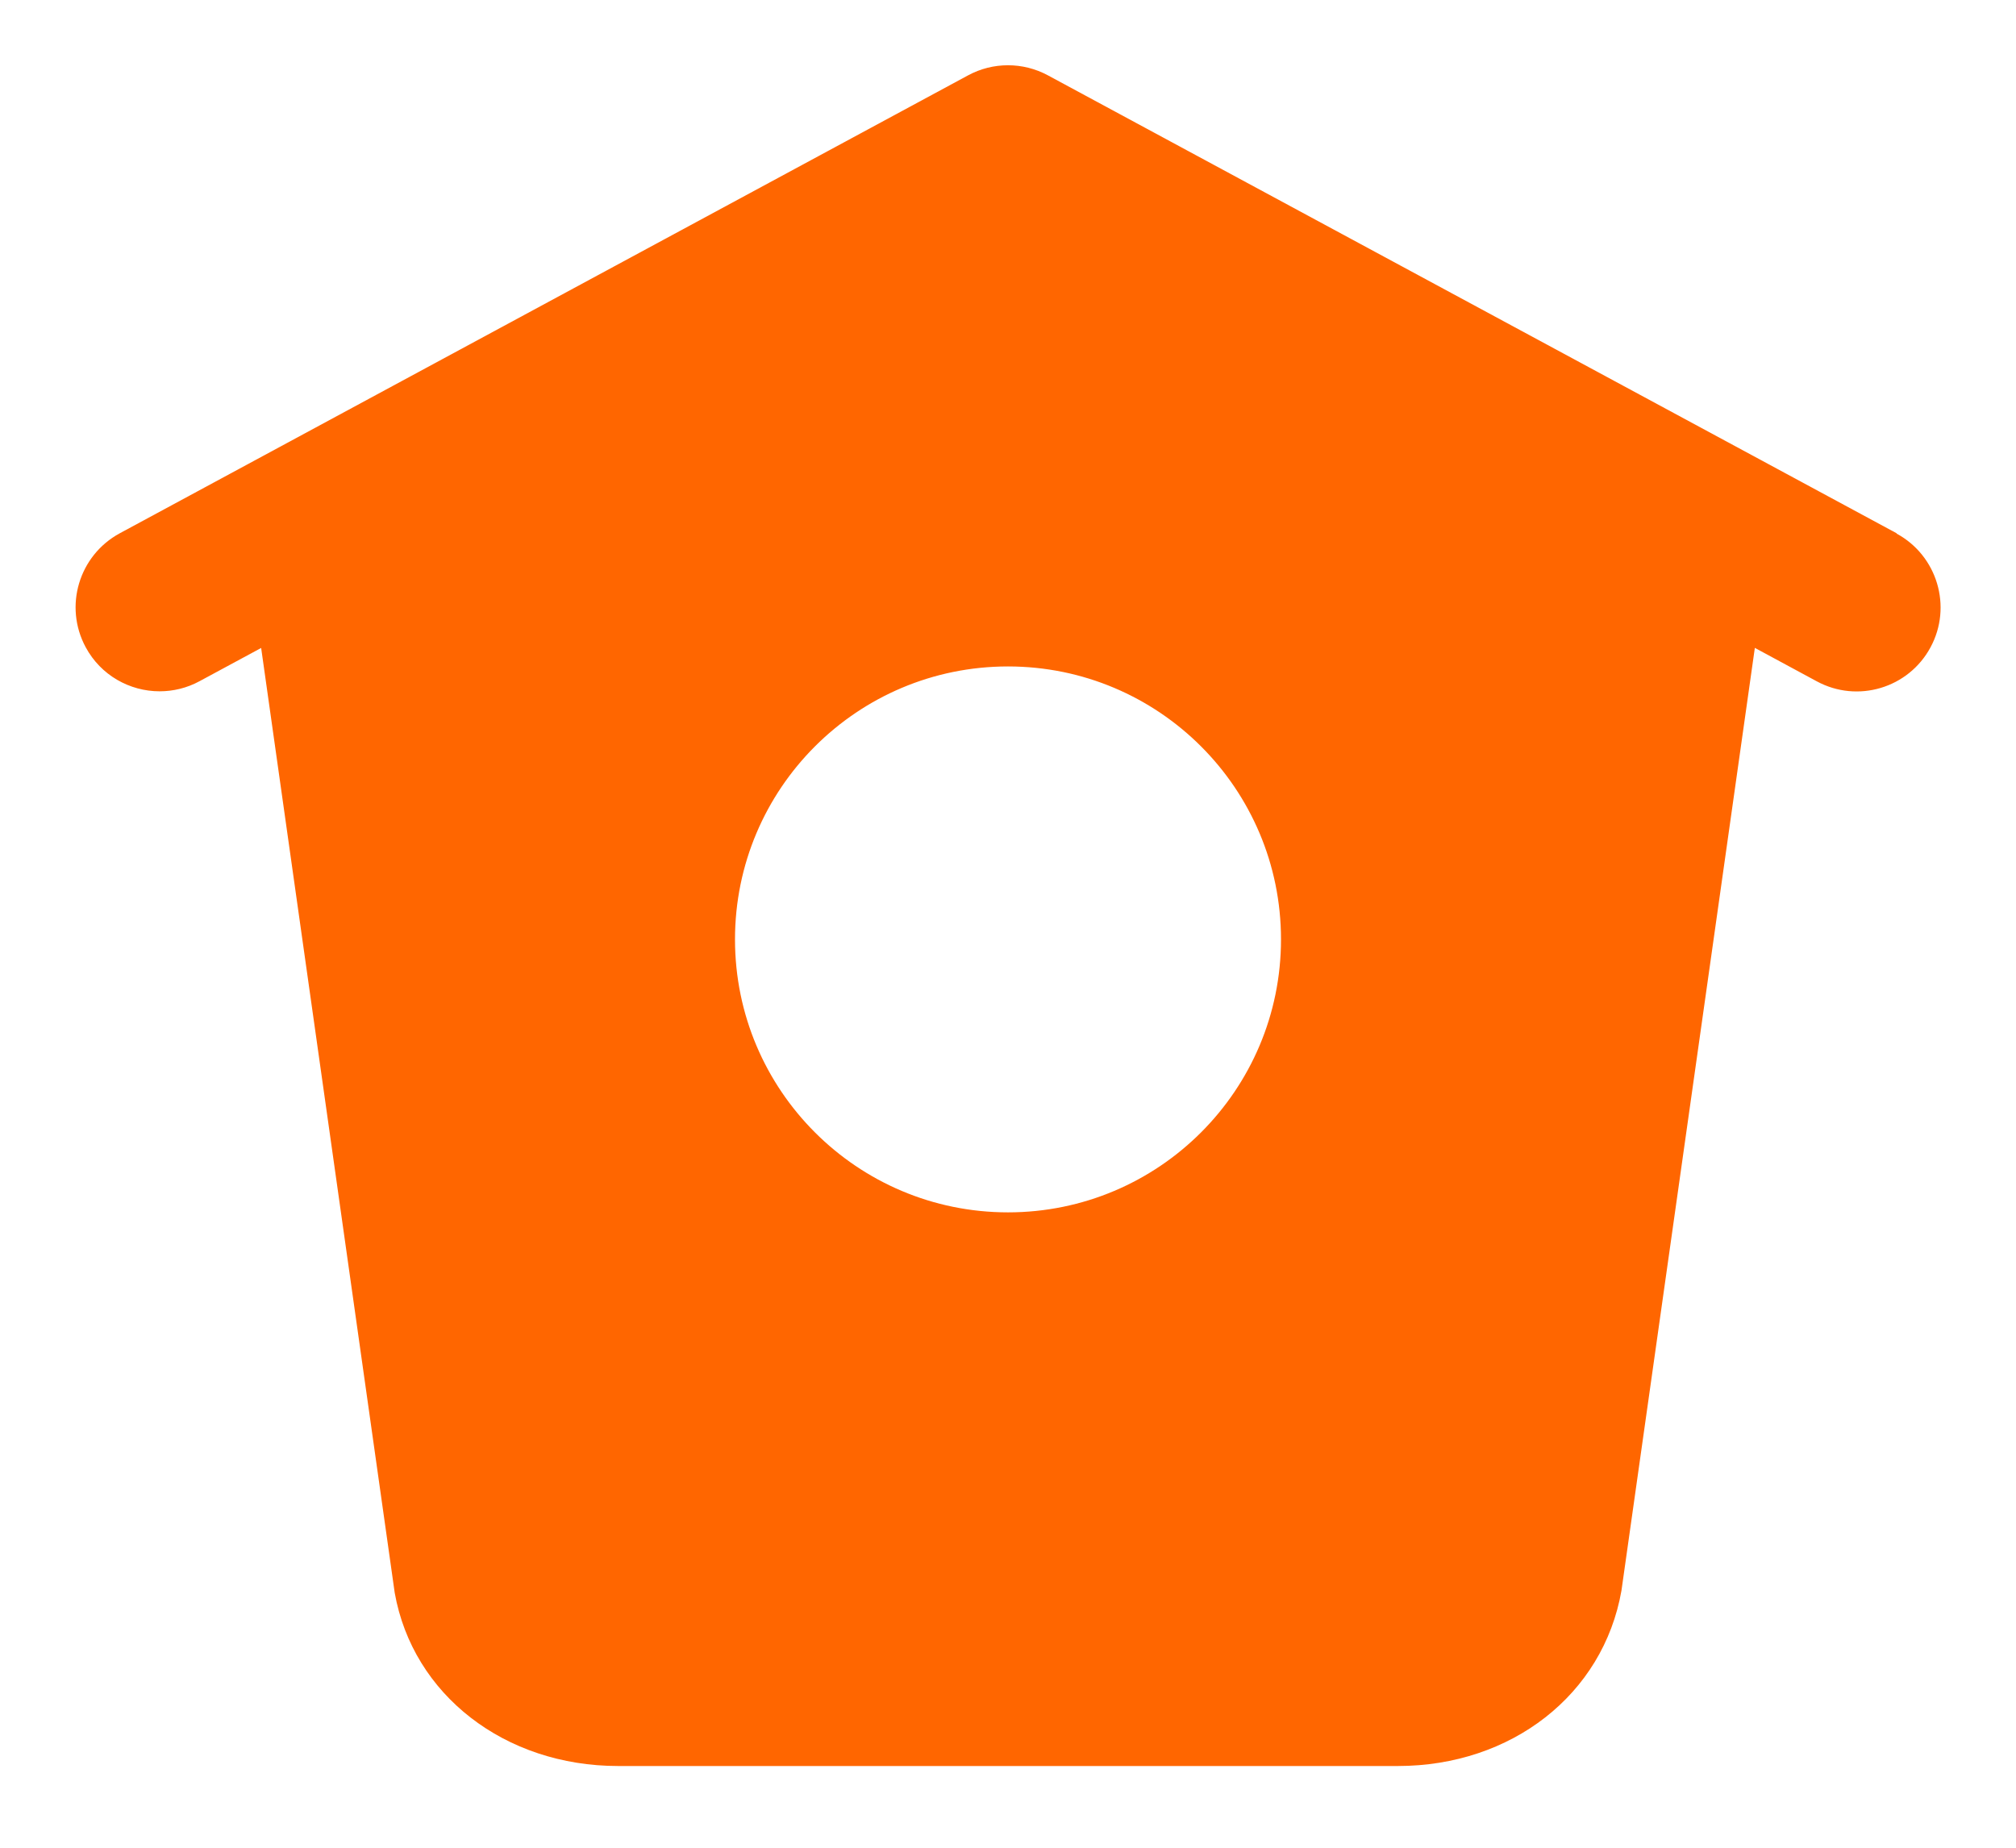
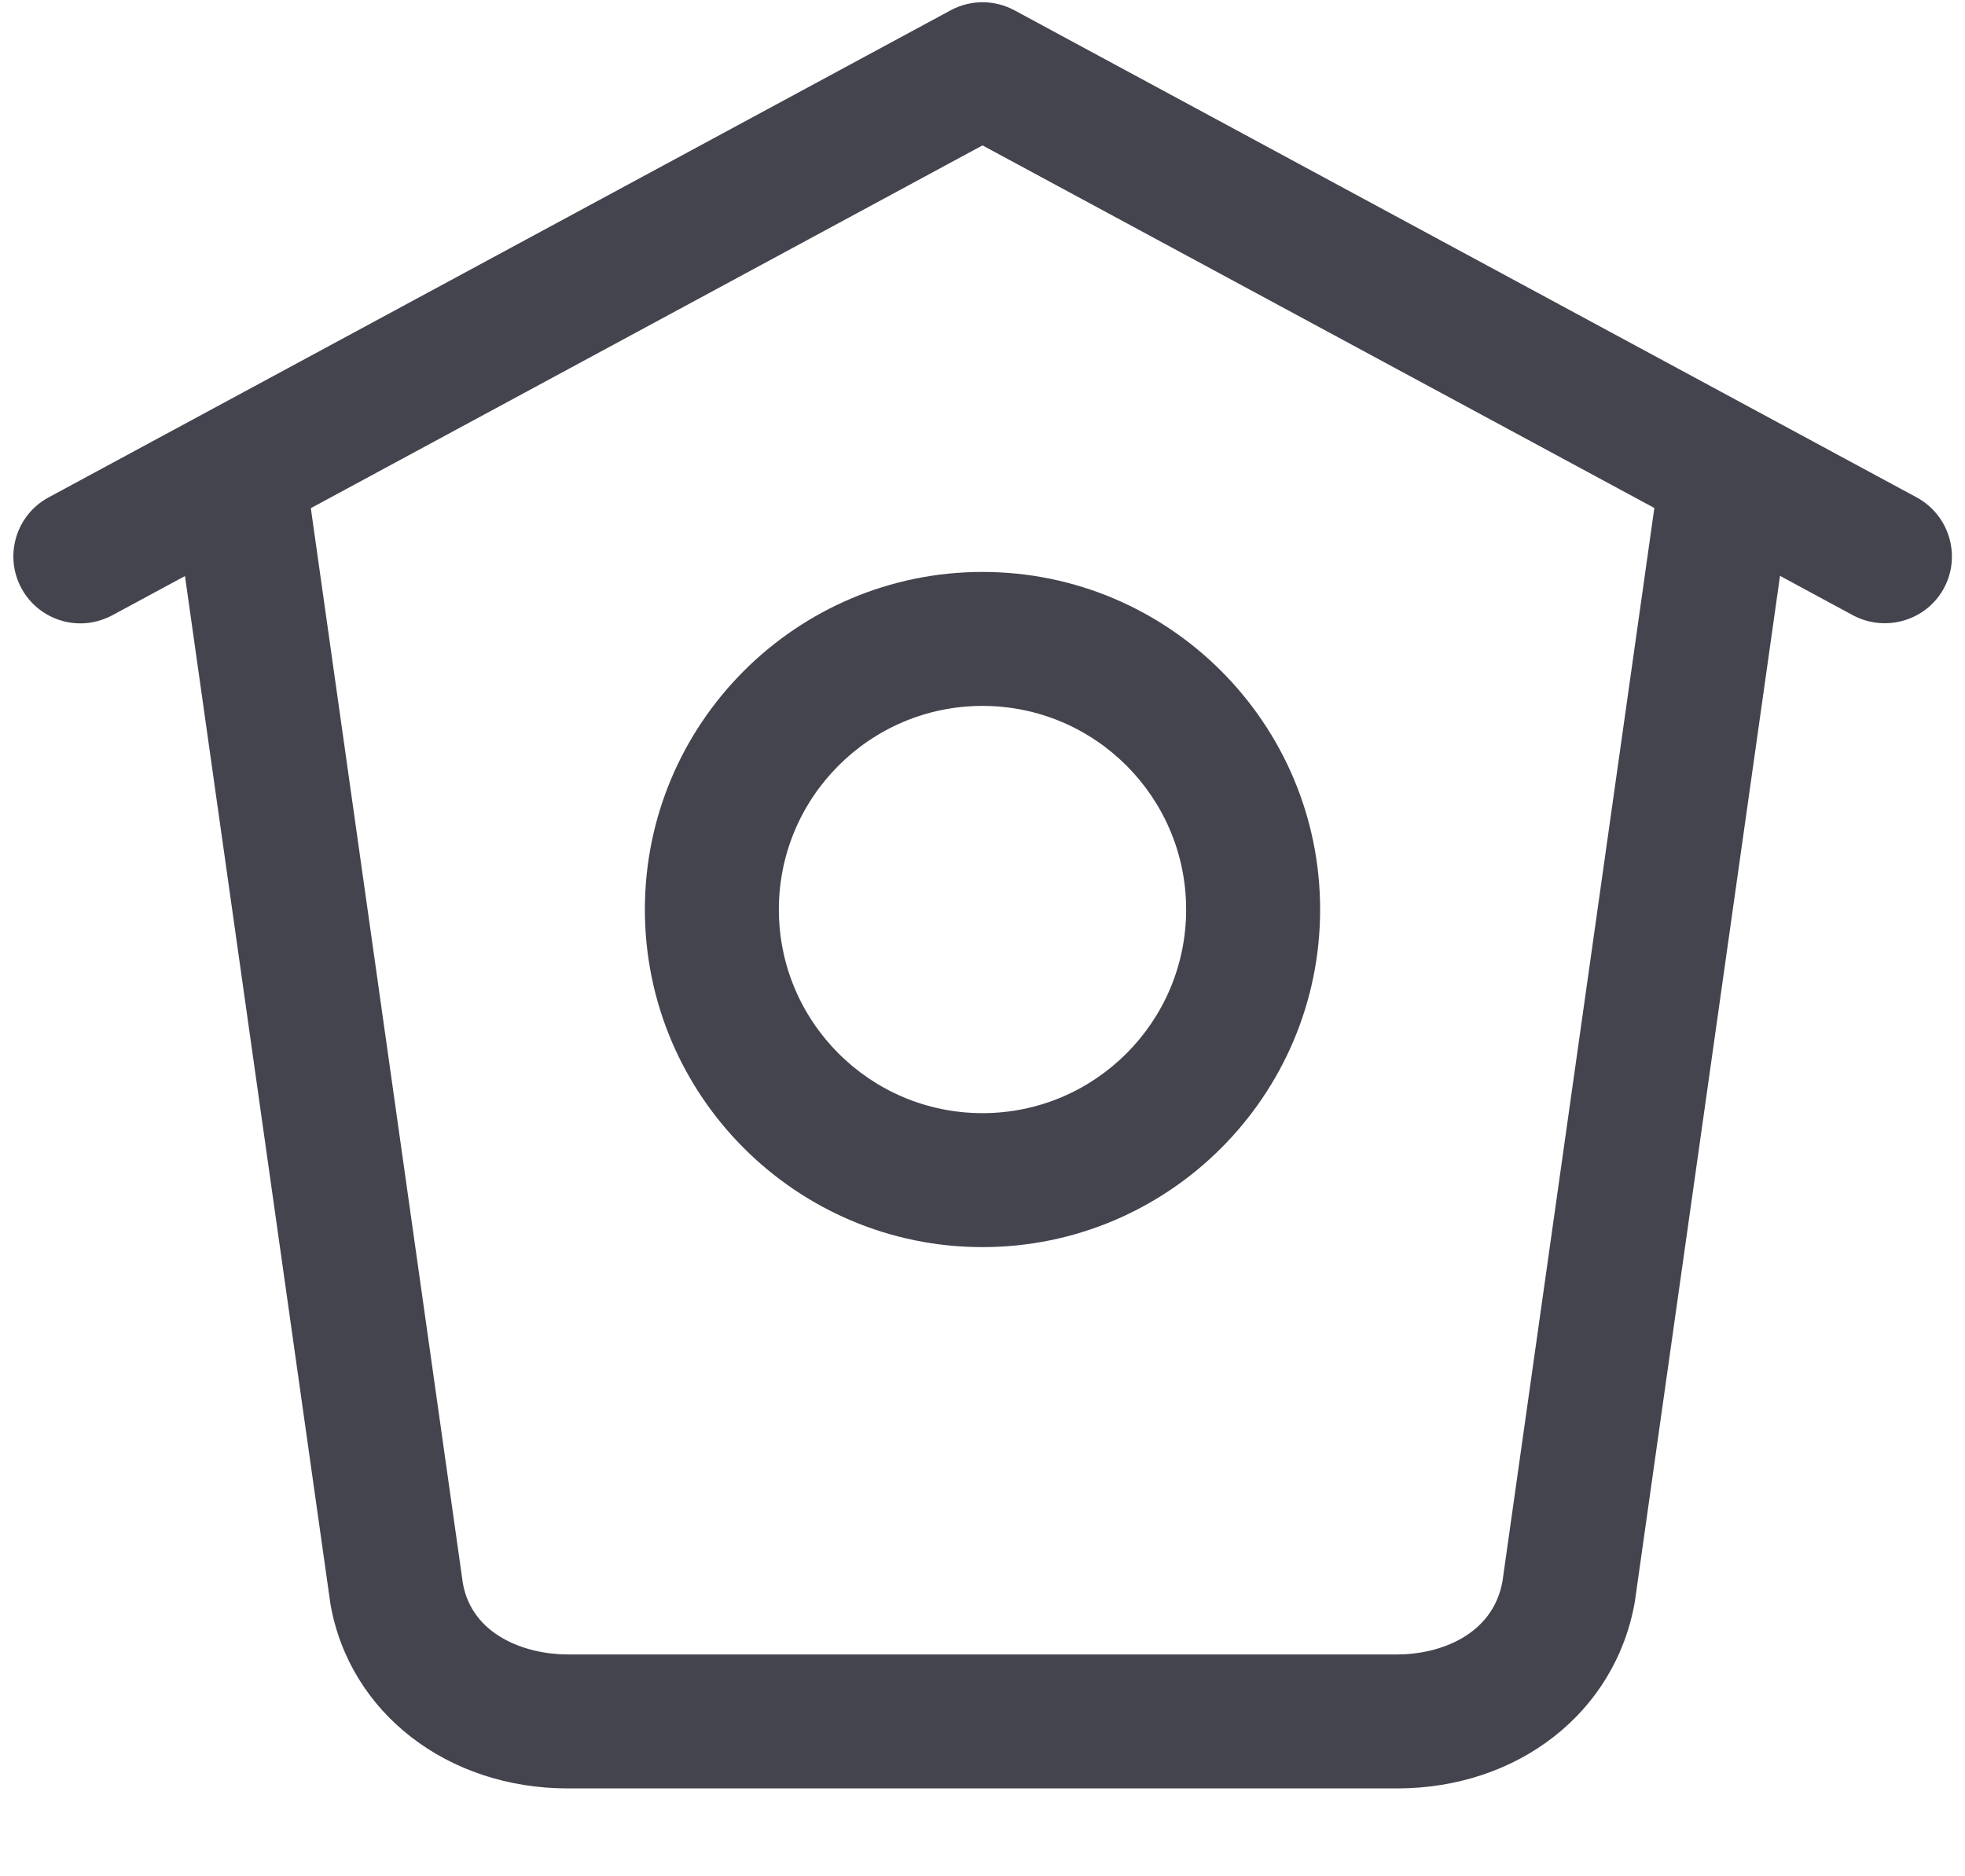
- <svg xmlns="http://www.w3.org/2000/svg" width="24" height="22" viewBox="0 0 24 22" fill="none">
-   <path d="M22.58 6.35L12.475 0.897C12.178 0.737 11.821 0.737 11.525 0.897L1.425 6.35C0.939 6.614 0.758 7.22 1.02 7.706C1.2 8.041 1.545 8.231 1.9 8.231C2.06 8.231 2.224 8.193 2.375 8.111L3.109 7.715L4.699 18.965C4.915 20.179 6.009 21.027 7.359 21.027H16.641C17.991 21.027 19.085 20.179 19.303 18.939L20.891 7.714L21.628 8.112C22.113 8.375 22.72 8.194 22.982 7.708C23.245 7.222 23.062 6.615 22.578 6.353L22.58 6.35ZM12 14.435C10.205 14.435 8.75 12.98 8.75 11.185C8.75 9.39 10.205 7.935 12 7.935C13.795 7.935 15.25 9.39 15.25 11.185C15.25 12.98 13.795 14.435 12 14.435Z" fill="#FF6600" />
+ <svg xmlns="http://www.w3.org/2000/svg" width="22" height="21" viewBox="0 0 22 21" fill="none">
+   <path d="M21.46 5.57L11.357 0.115C11.134 -0.005 10.867 -0.005 10.644 0.115L0.543 5.57C0.179 5.767 0.043 6.222 0.24 6.587C0.375 6.837 0.634 6.98 0.9 6.98C1.02 6.98 1.143 6.95 1.256 6.89L2.071 6.45L3.7 17.963C3.914 19.178 5.008 20.025 6.358 20.025H15.64C16.992 20.025 18.085 19.177 18.303 17.938L19.929 6.448L20.747 6.89C21.111 7.083 21.567 6.95 21.764 6.586C21.96 6.223 21.824 5.768 21.46 5.57ZM16.822 17.703C16.715 18.309 16.119 18.525 15.642 18.525H6.36C5.88 18.525 5.285 18.309 5.182 17.727L3.48 5.69L11 1.628L18.522 5.688L16.822 17.703Z" fill="#44444F" />
+   <path d="M7.22 10.184C7.22 12.268 8.915 13.964 11 13.964C13.085 13.964 14.78 12.268 14.78 10.184C14.78 8.1 13.085 6.404 11 6.404C8.915 6.404 7.22 8.1 7.22 10.184ZM13.28 10.184C13.28 11.442 12.258 12.464 11 12.464C9.742 12.464 8.72 11.442 8.72 10.184C8.72 8.926 9.742 7.904 11 7.904C12.258 7.904 13.28 8.926 13.28 10.184Z" fill="#44444F" />
</svg>
